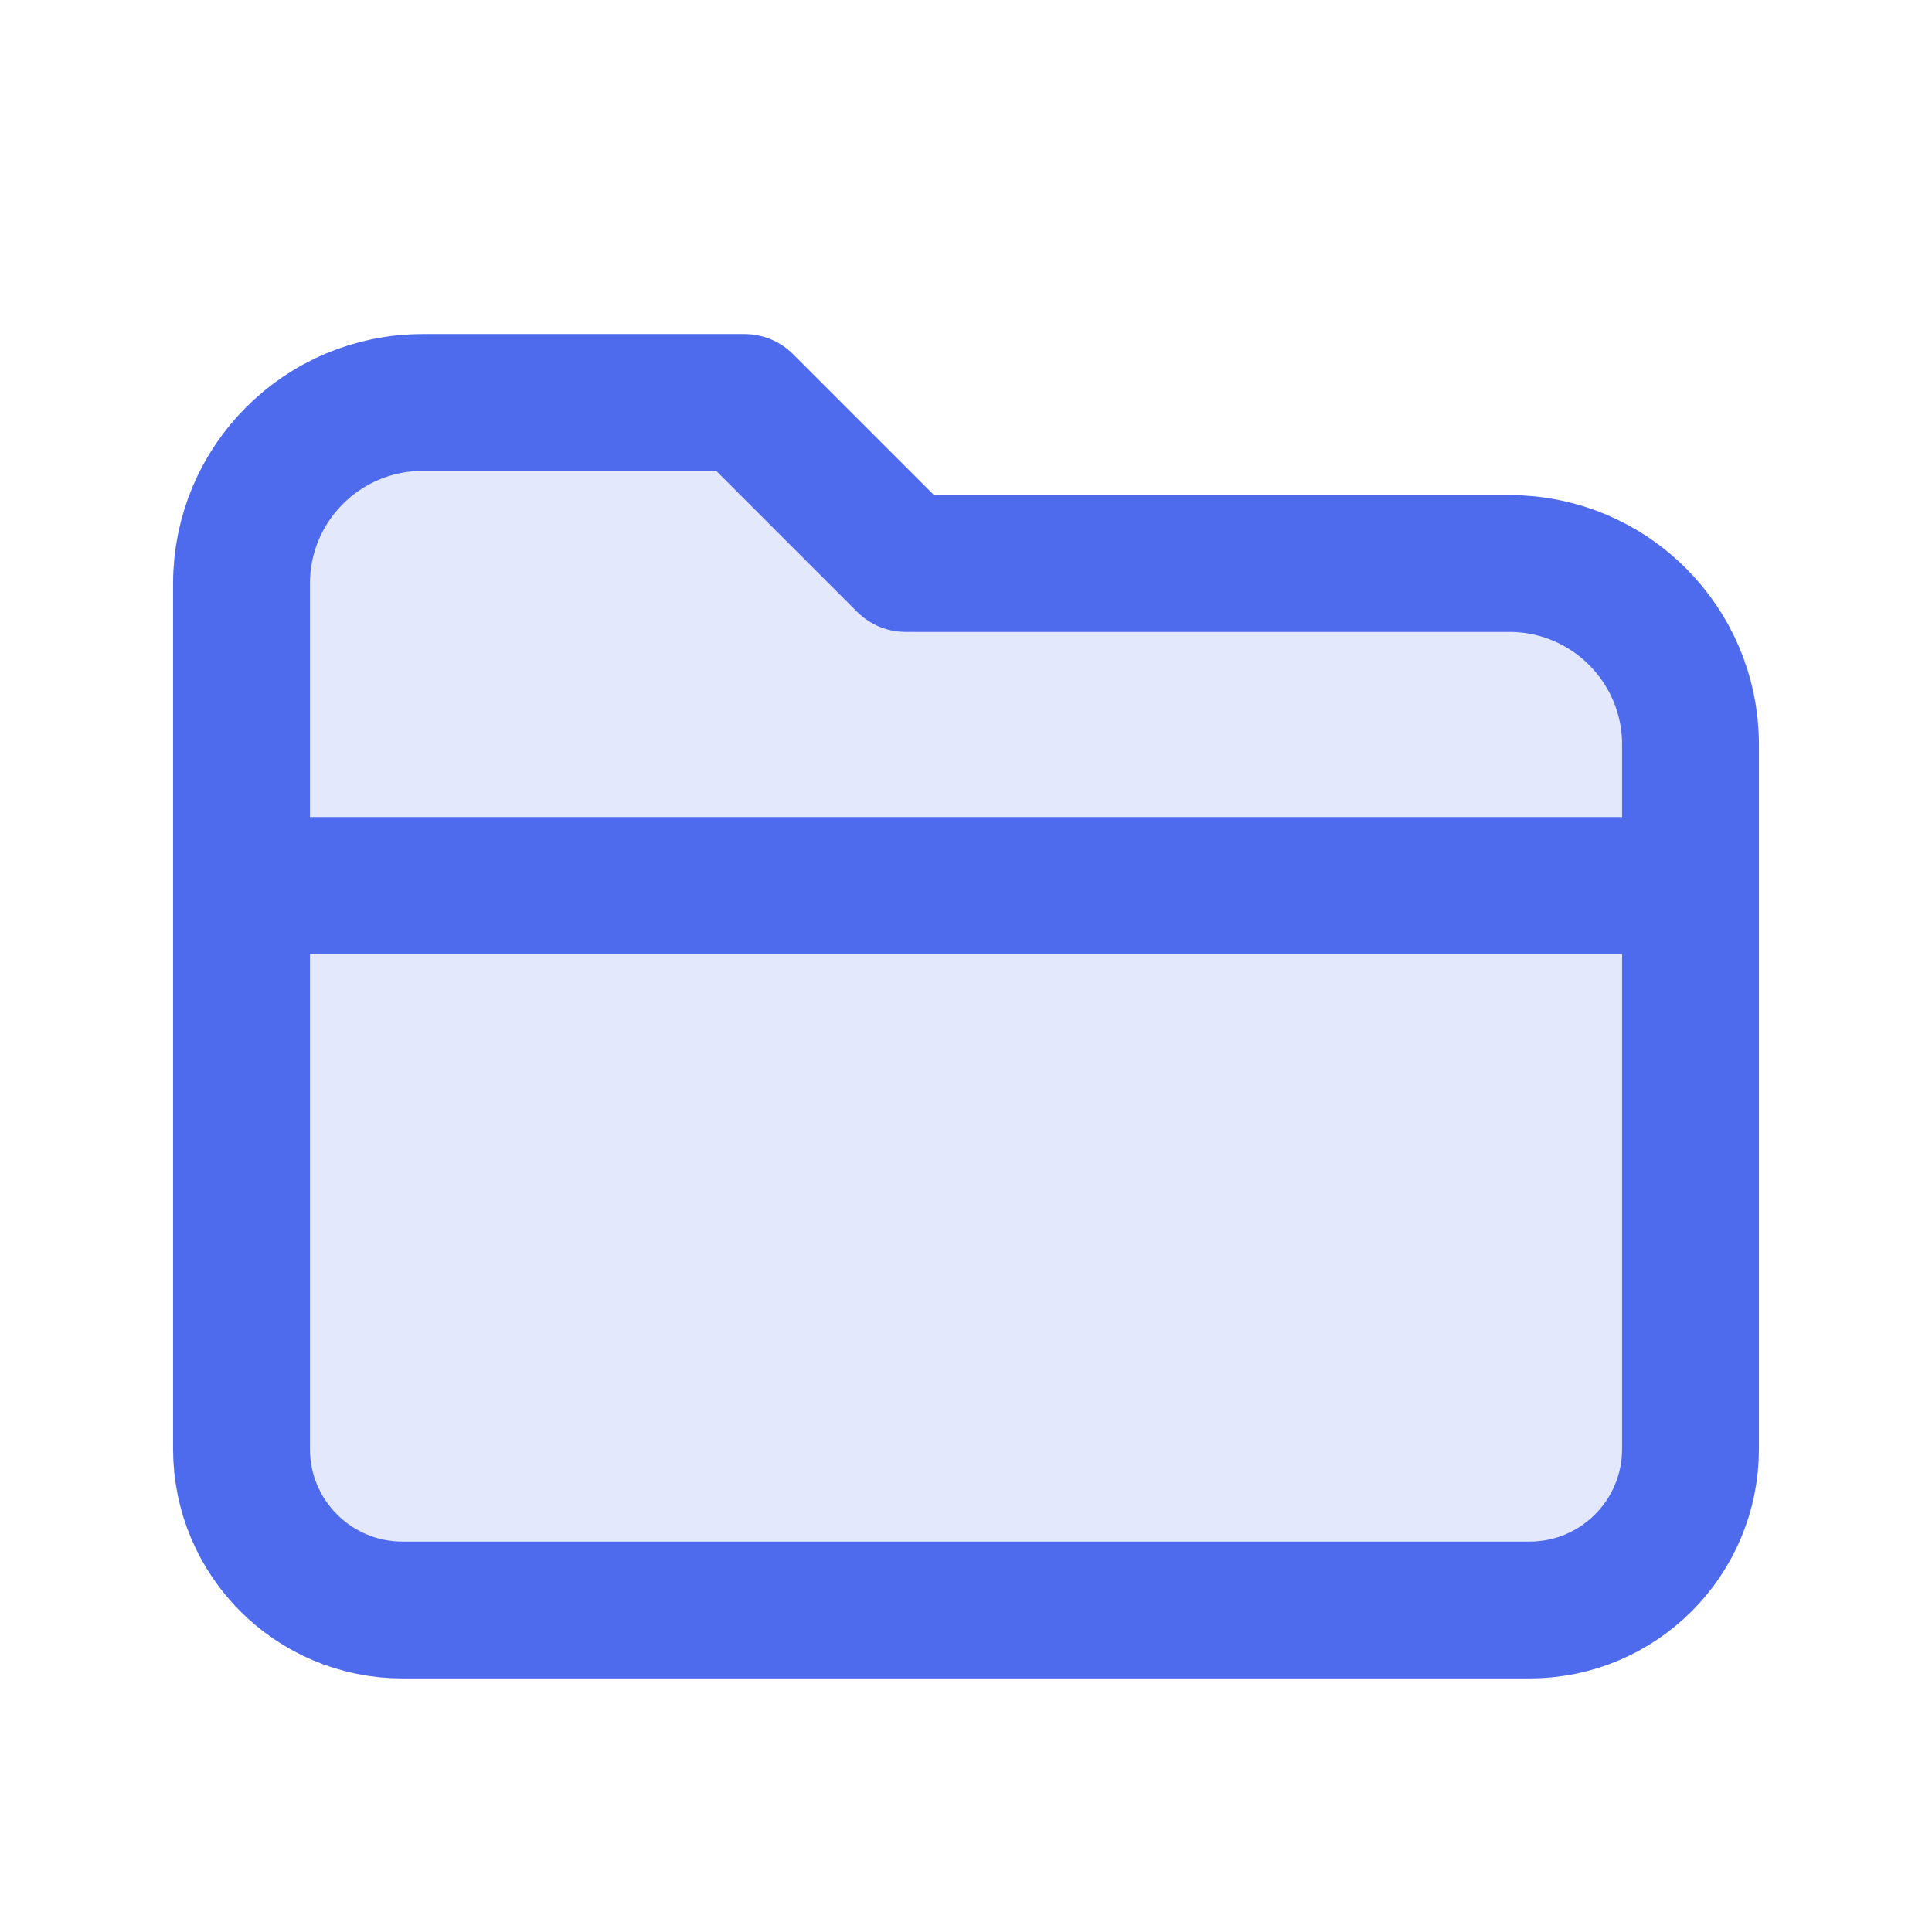
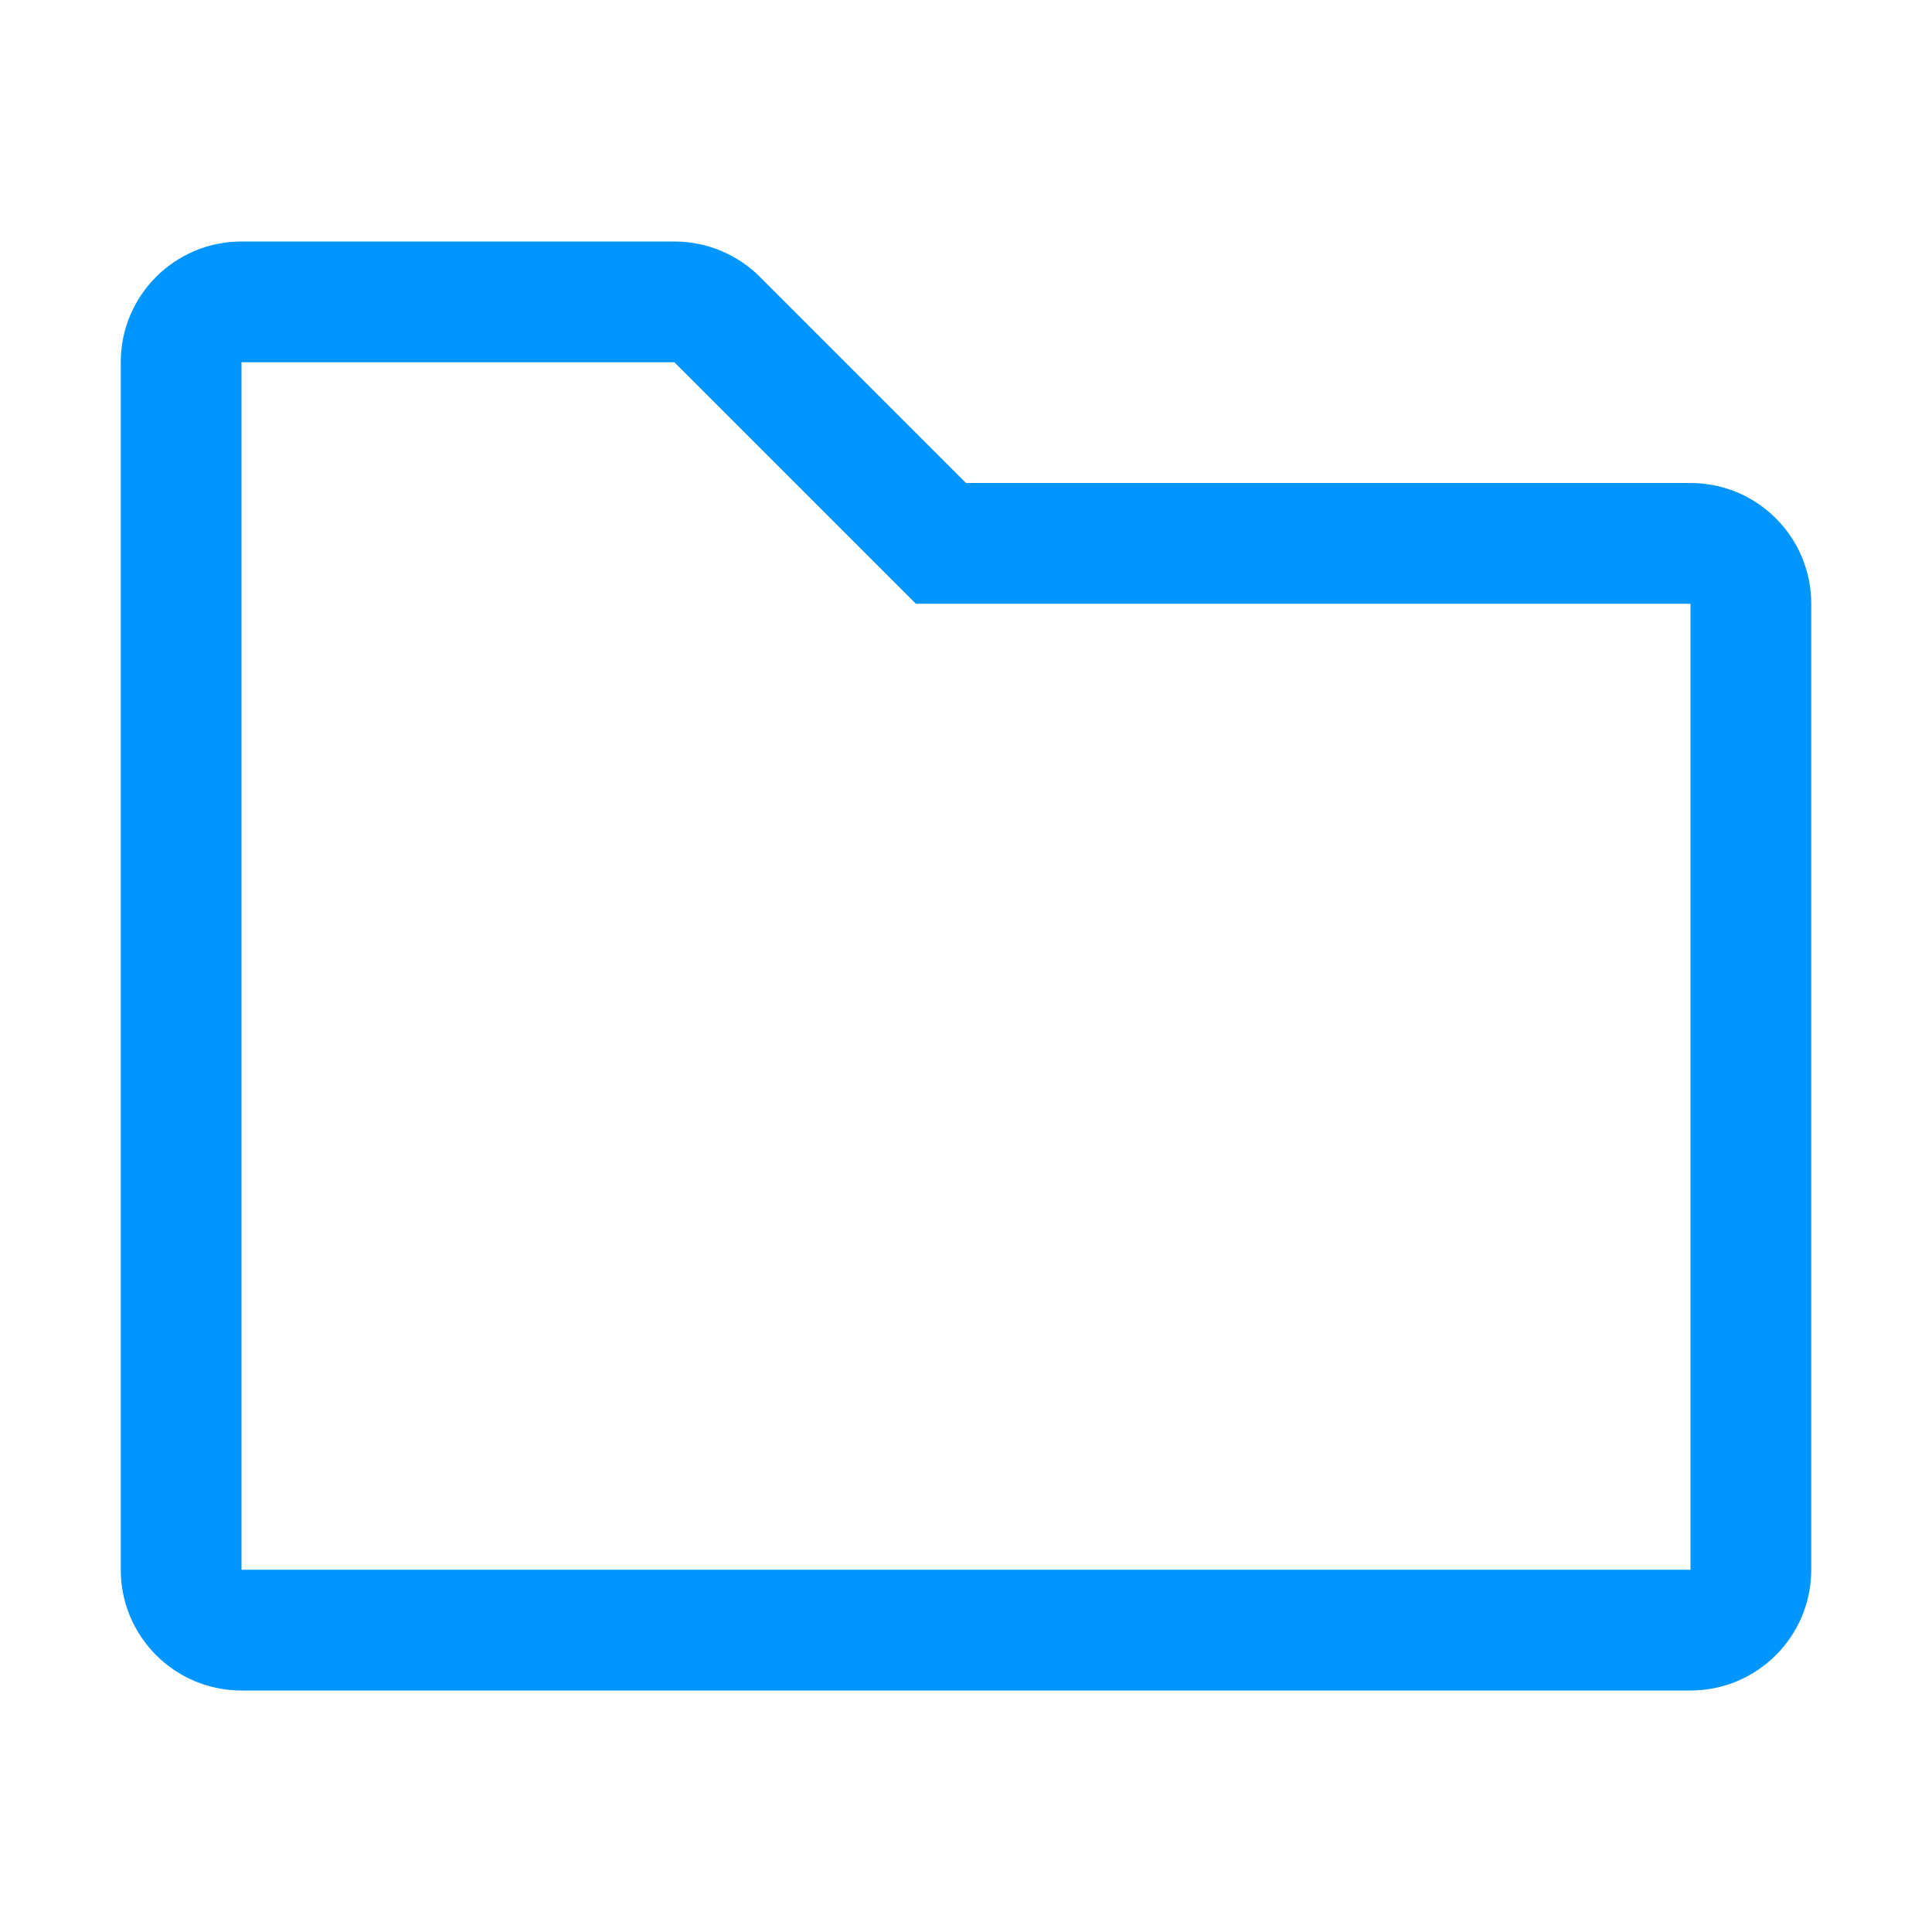
- <svg xmlns="http://www.w3.org/2000/svg" width="32" height="32" viewBox="0 0 24 24" fill="none" color="#4F6BED">
-   <path d="M3 7.25A2.25 2.25 0 0 1 5.25 5h4l2 2H18.75A2.25 2.25 0 0 1 21 9.25V18a2 2 0 0 1-2 2H5a2 2 0 0 1-2-2V7.25Z" fill="currentColor" opacity=".16" />
-   <path d="M3 11h18M3 7.25A2.25 2.25 0 0 1 5.25 5h4l2 2H18.75A2.25 2.25 0 0 1 21 9.25V18a2 2 0 0 1-2 2H5a2 2 0 0 1-2-2V7.25Z" stroke="currentColor" stroke-width="1.7" stroke-linecap="round" stroke-linejoin="round" />
+ <svg xmlns="http://www.w3.org/2000/svg" width="32" height="32" viewBox="0 0 32 32" fill="#0095ff">
+   <path d="m11.17 6 4 4H28v16H4V6h7.17m0-2H4a2 2 0 0 0-2 2v20a2 2 0 0 0 2 2h24a2 2 0 0 0 2-2V10a2 2 0 0 0-2-2H16l-3.41-3.41A2 2 0 0 0 11.17 4Z" />
</svg>
